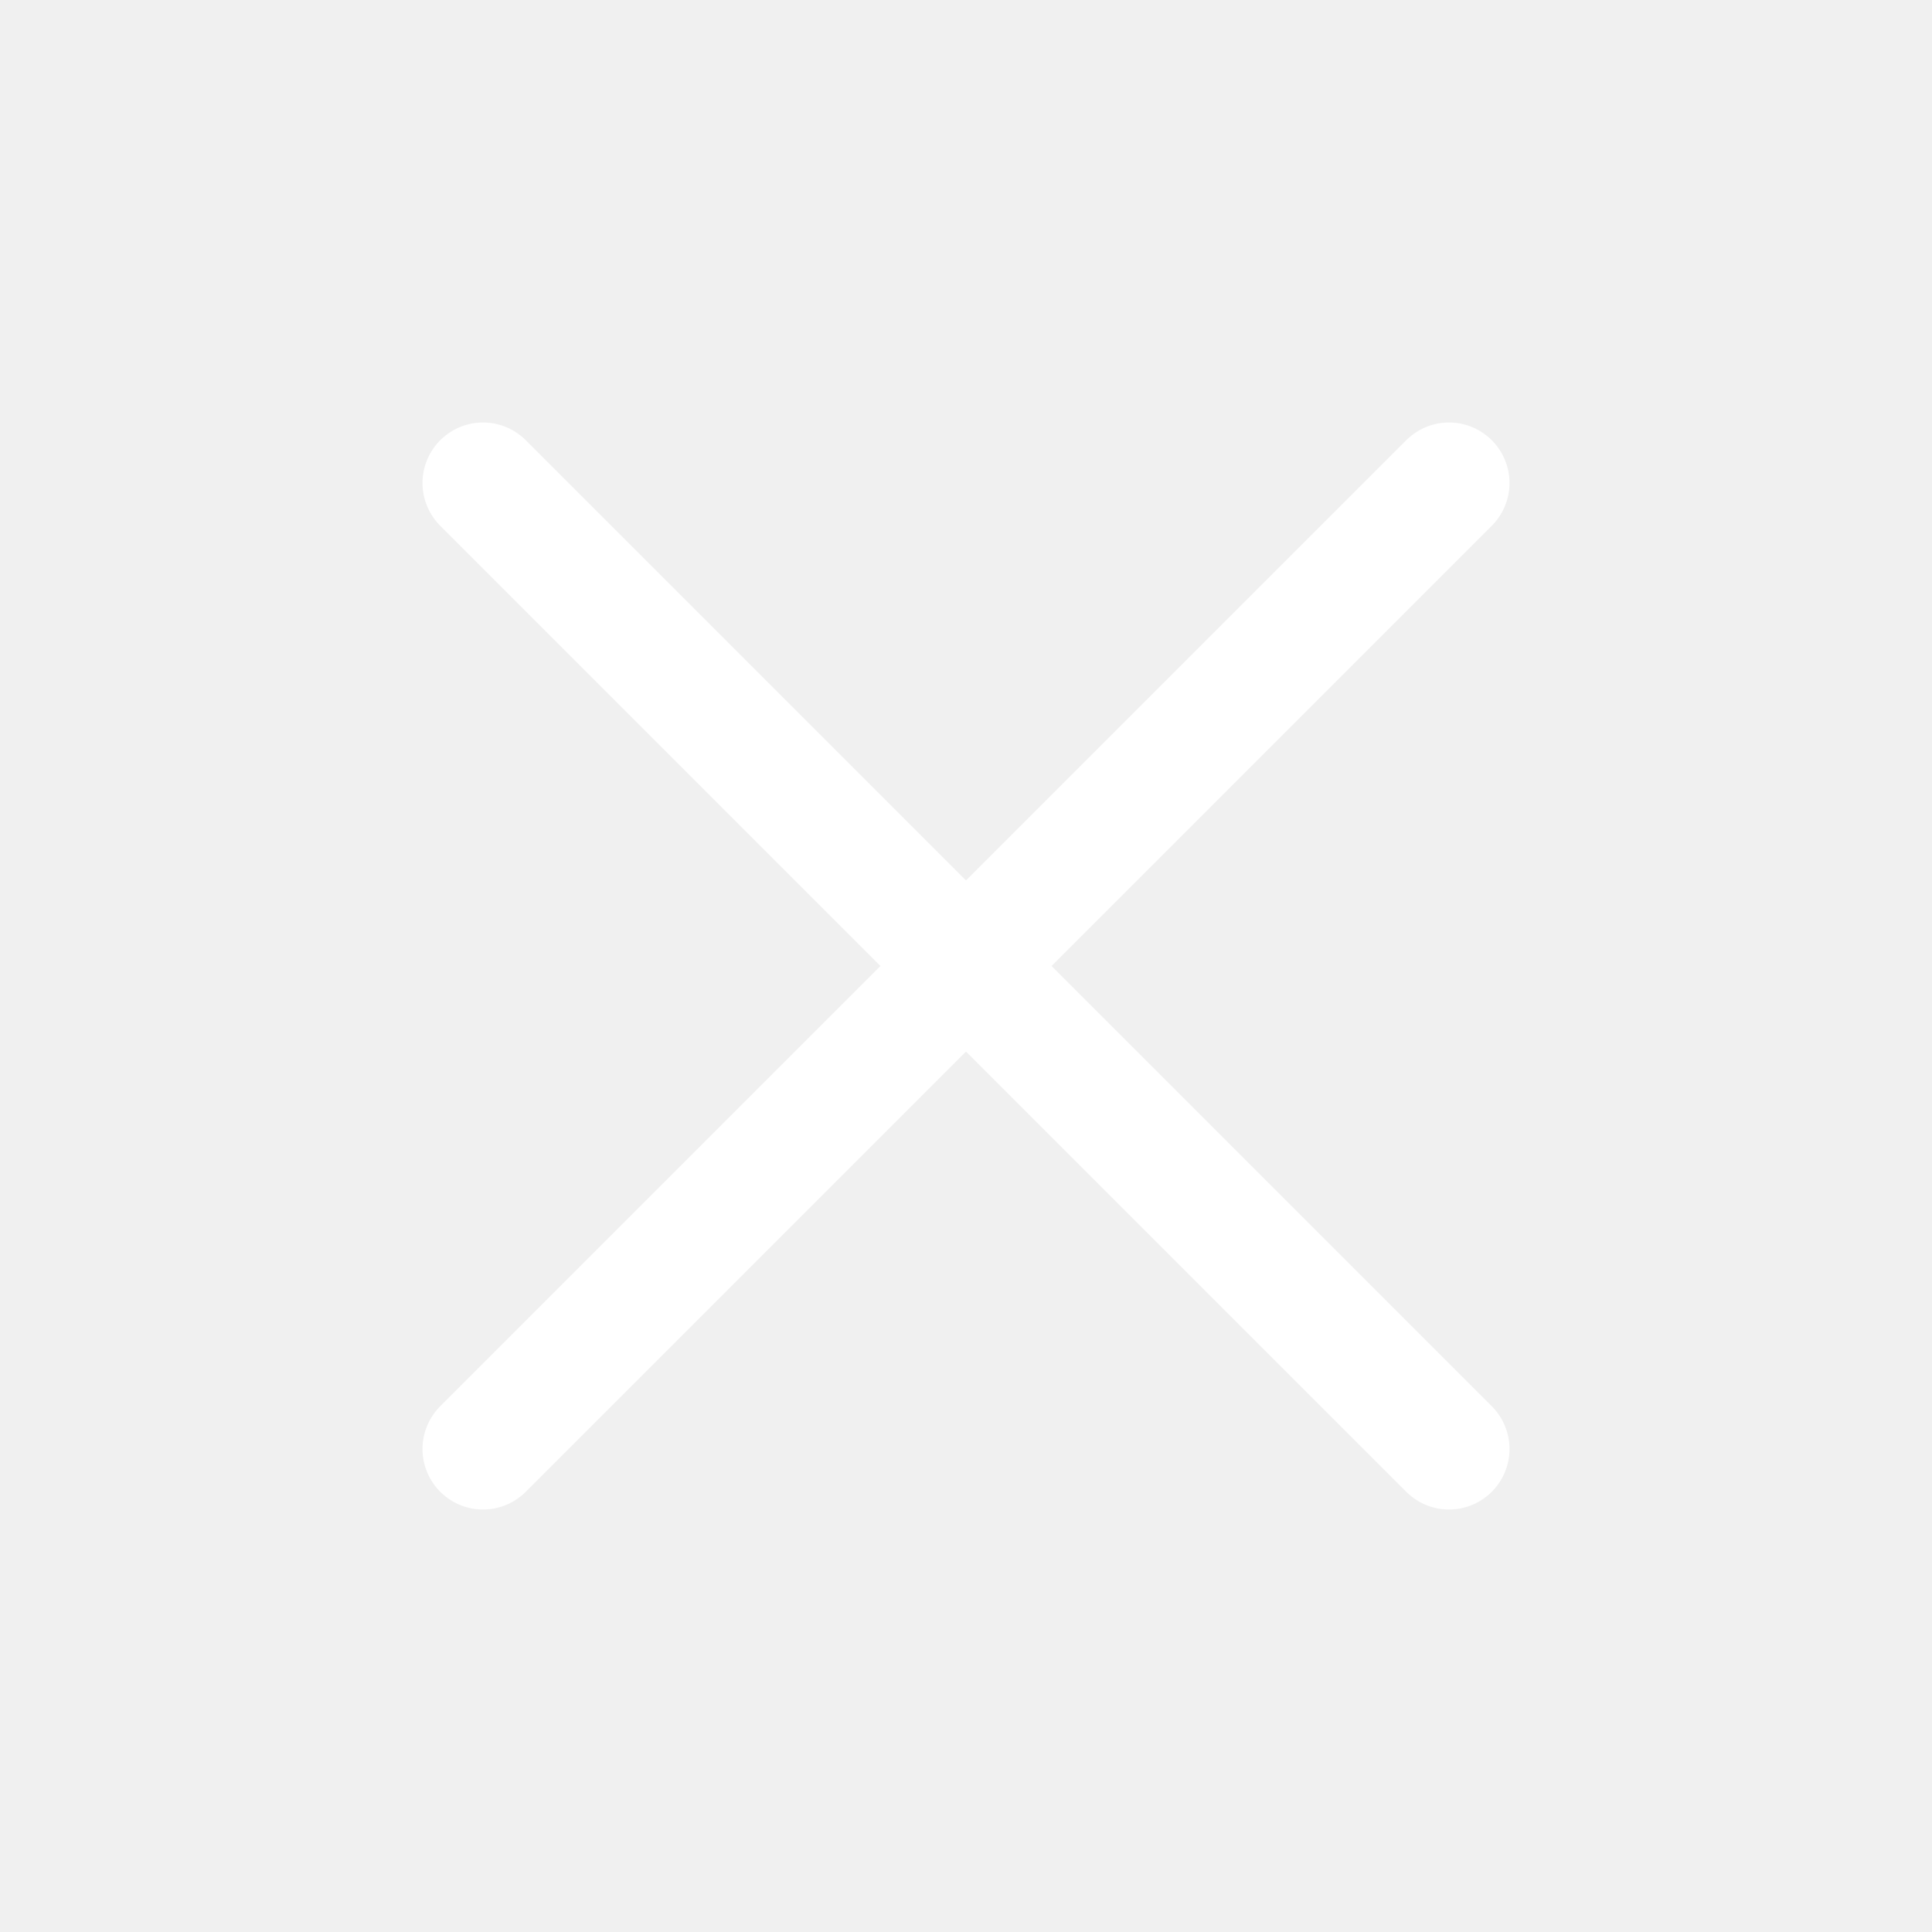
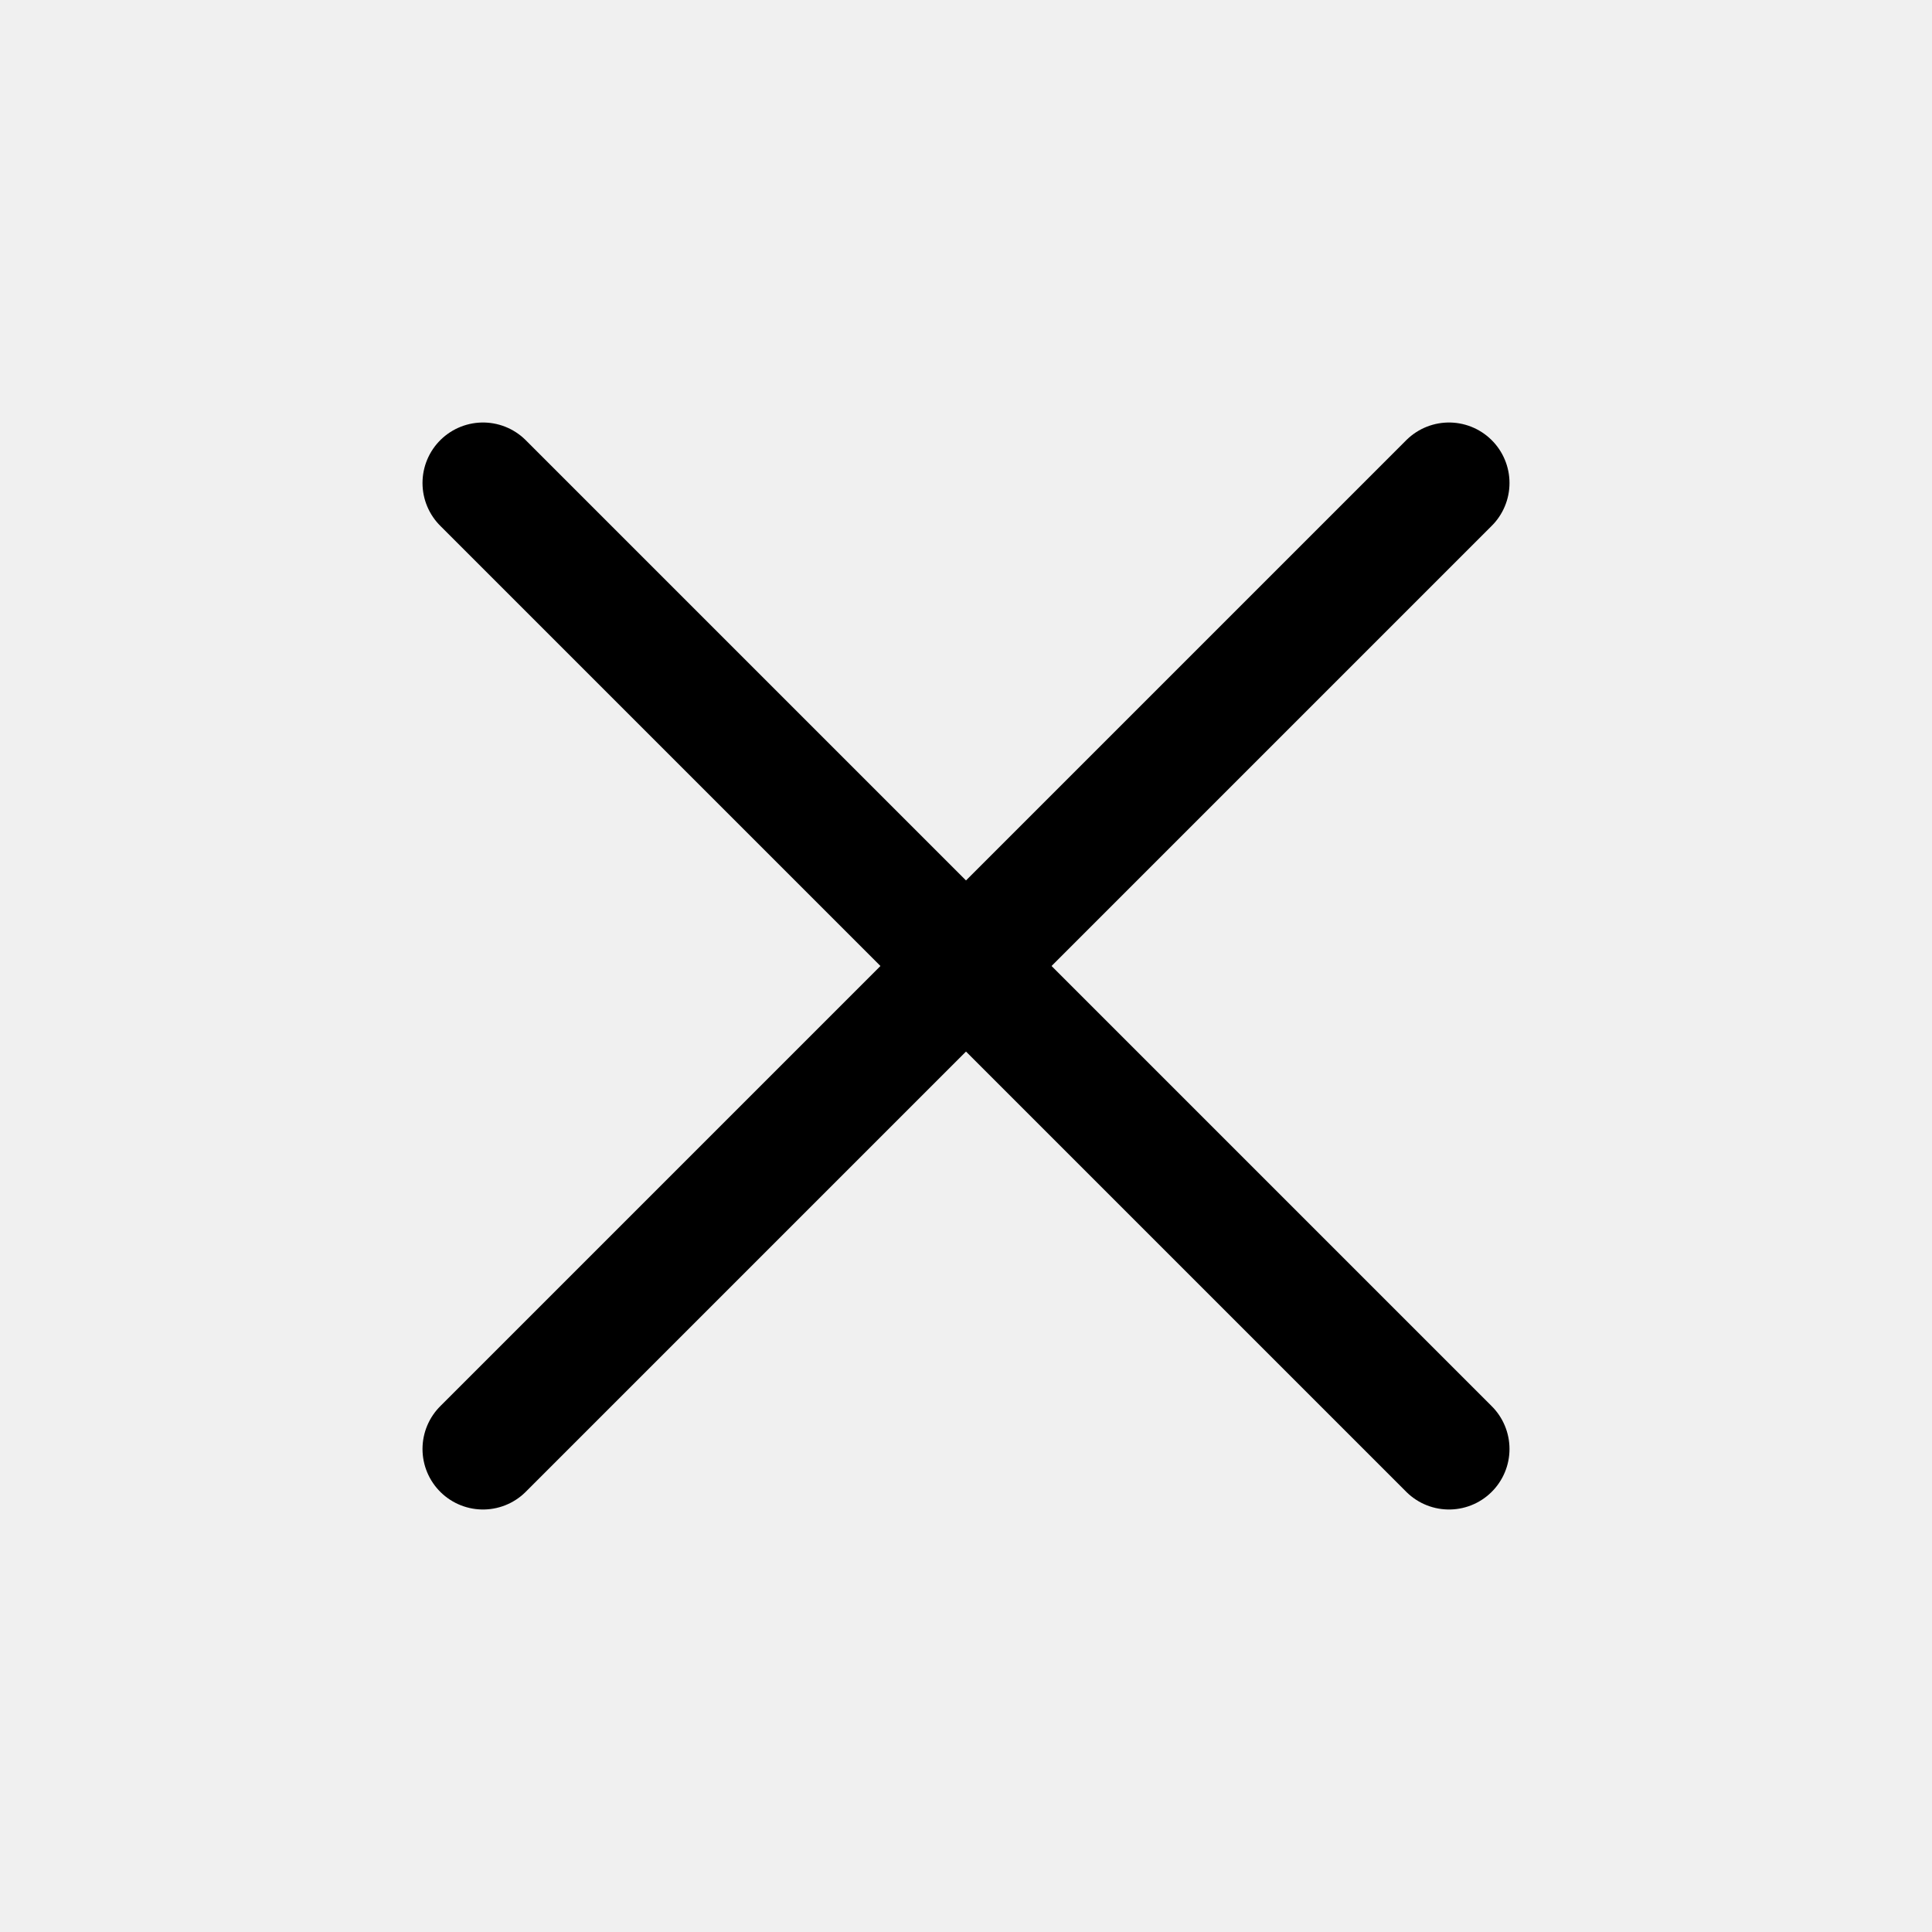
<svg xmlns="http://www.w3.org/2000/svg" width="32" height="32" viewBox="0 0 32 32" fill="none">
-   <path d="M24 8L8 24" stroke="white" stroke-width="2.004" stroke-linecap="round" stroke-linejoin="round" />
-   <path d="M8 8L24 24" stroke="white" stroke-width="2.004" stroke-linecap="round" stroke-linejoin="round" />
+   <path d="M24 8L8 24" stroke="currentColor" stroke-width="2.004" stroke-linecap="round" stroke-linejoin="round" />
+   <path d="M8 8L24 24" stroke="currentColor" stroke-width="2.004" stroke-linecap="round" stroke-linejoin="round" />
</svg>
